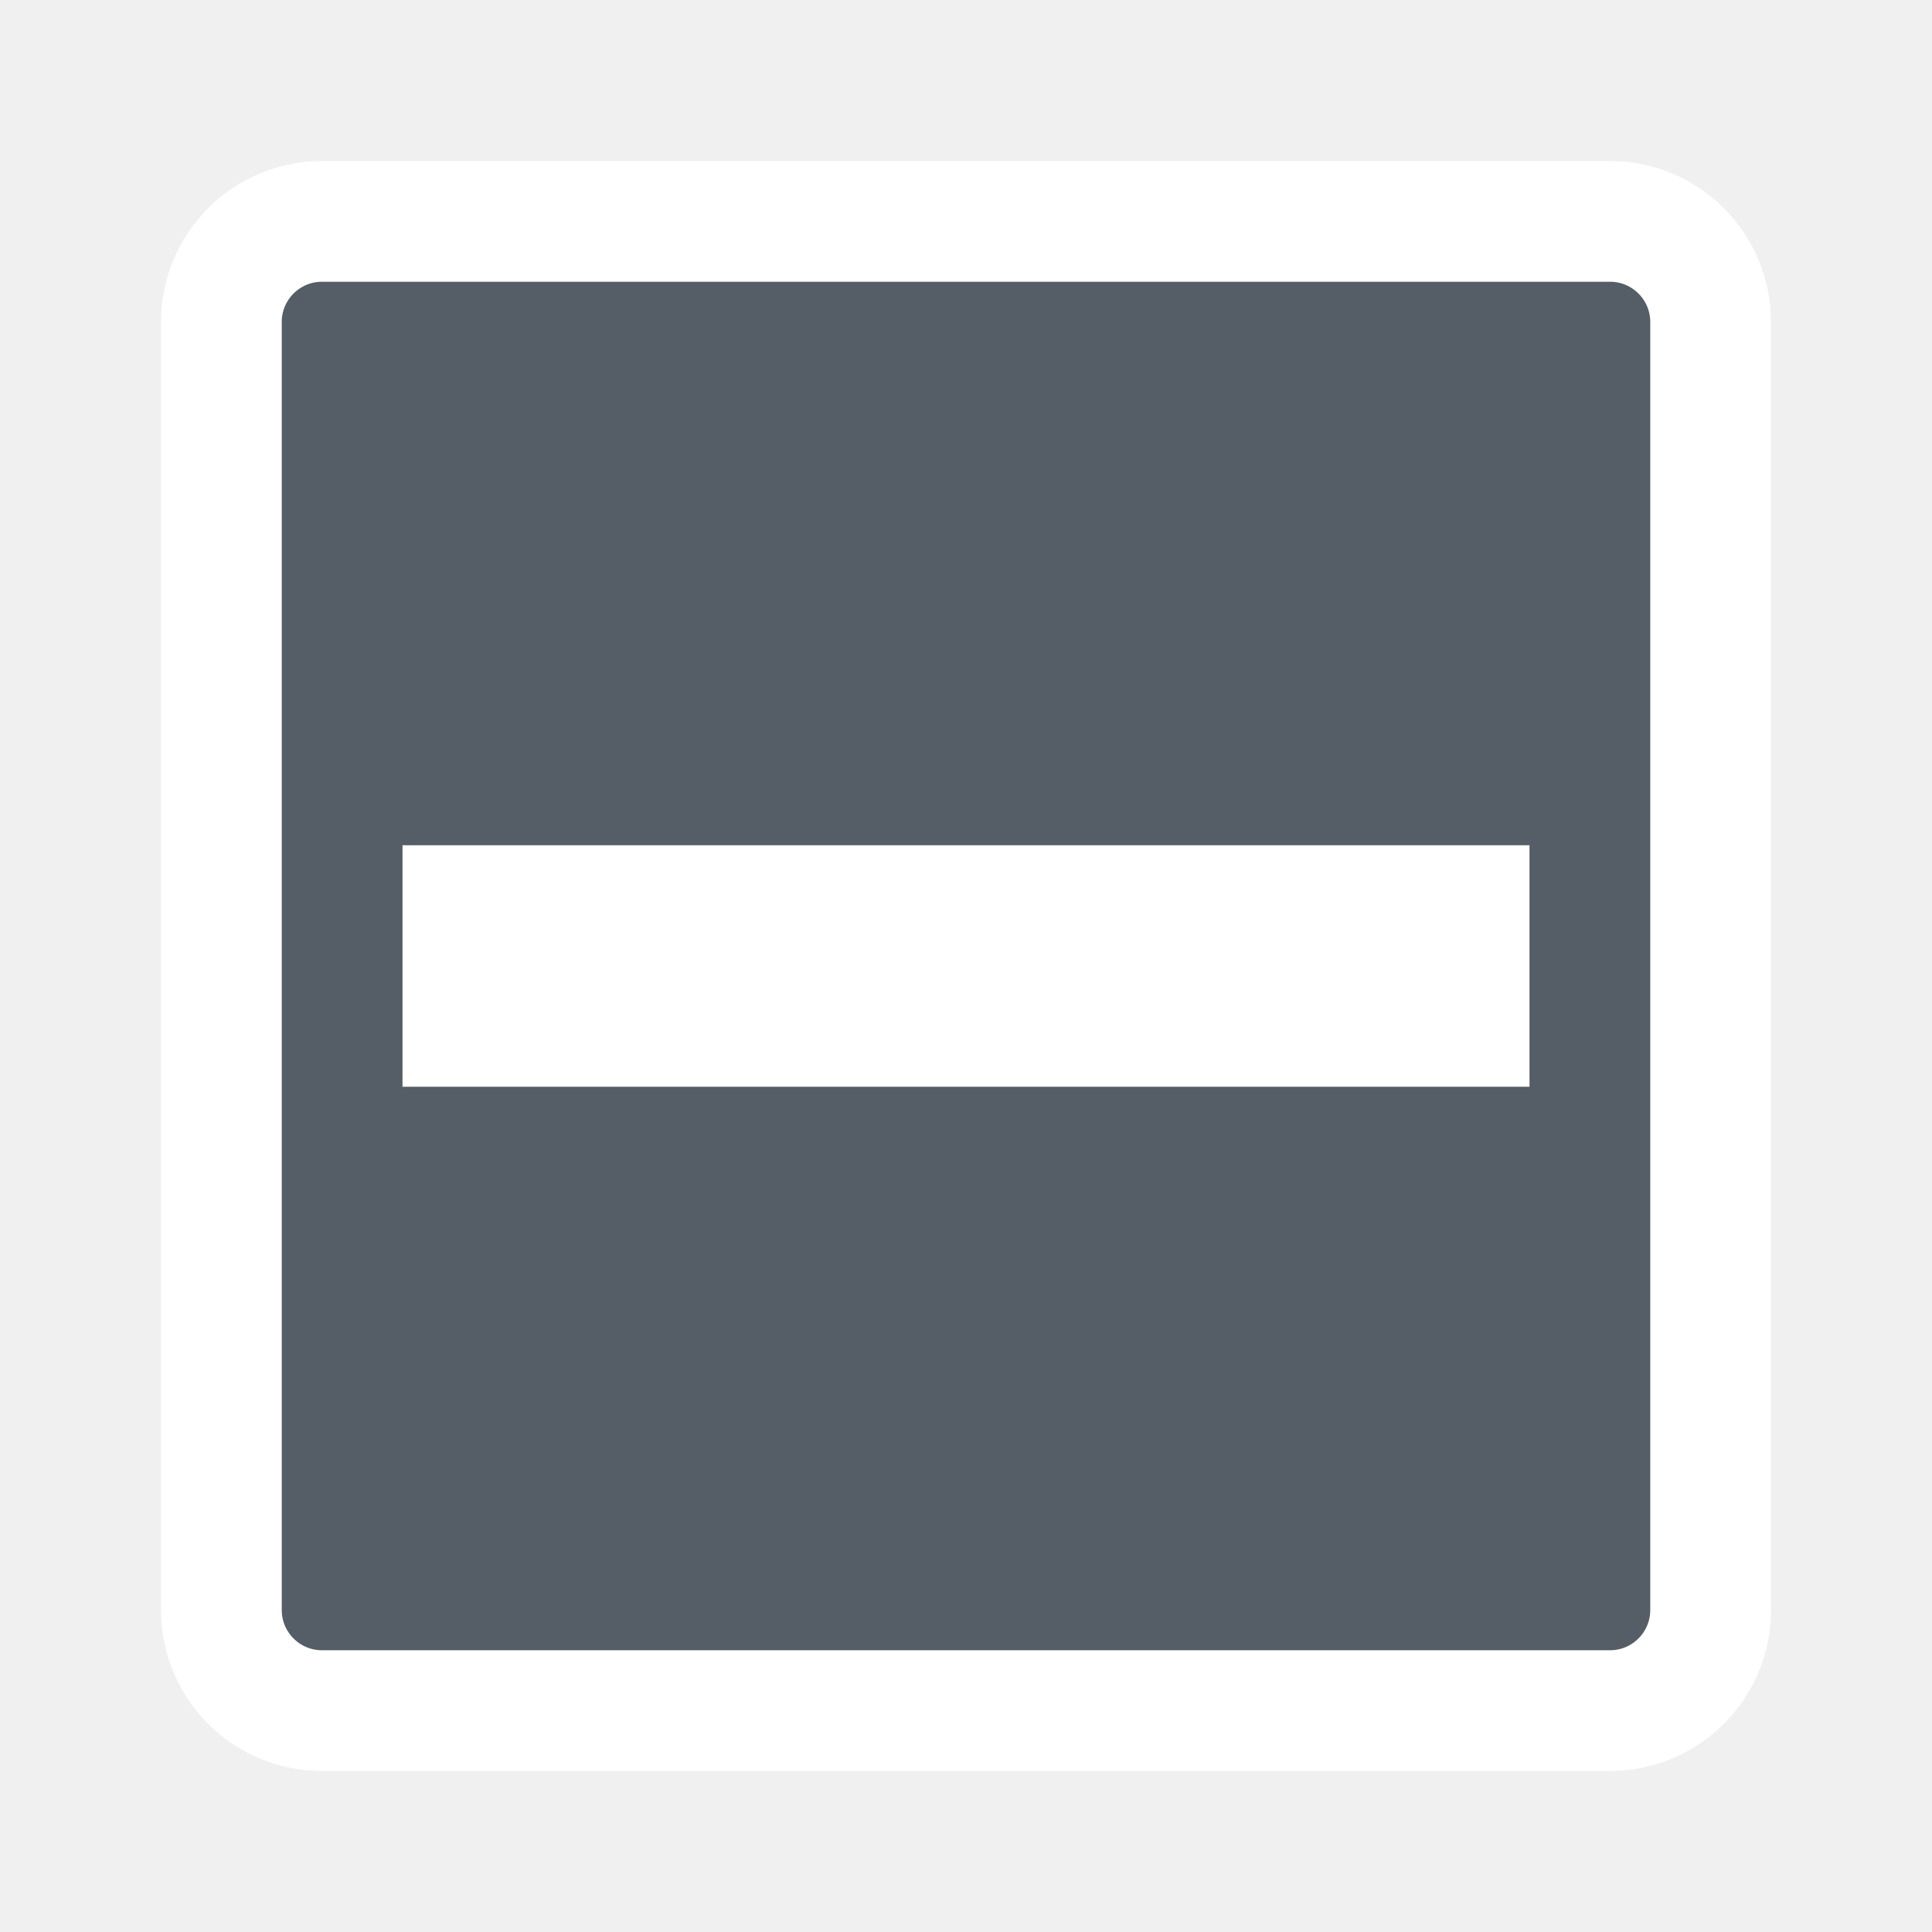
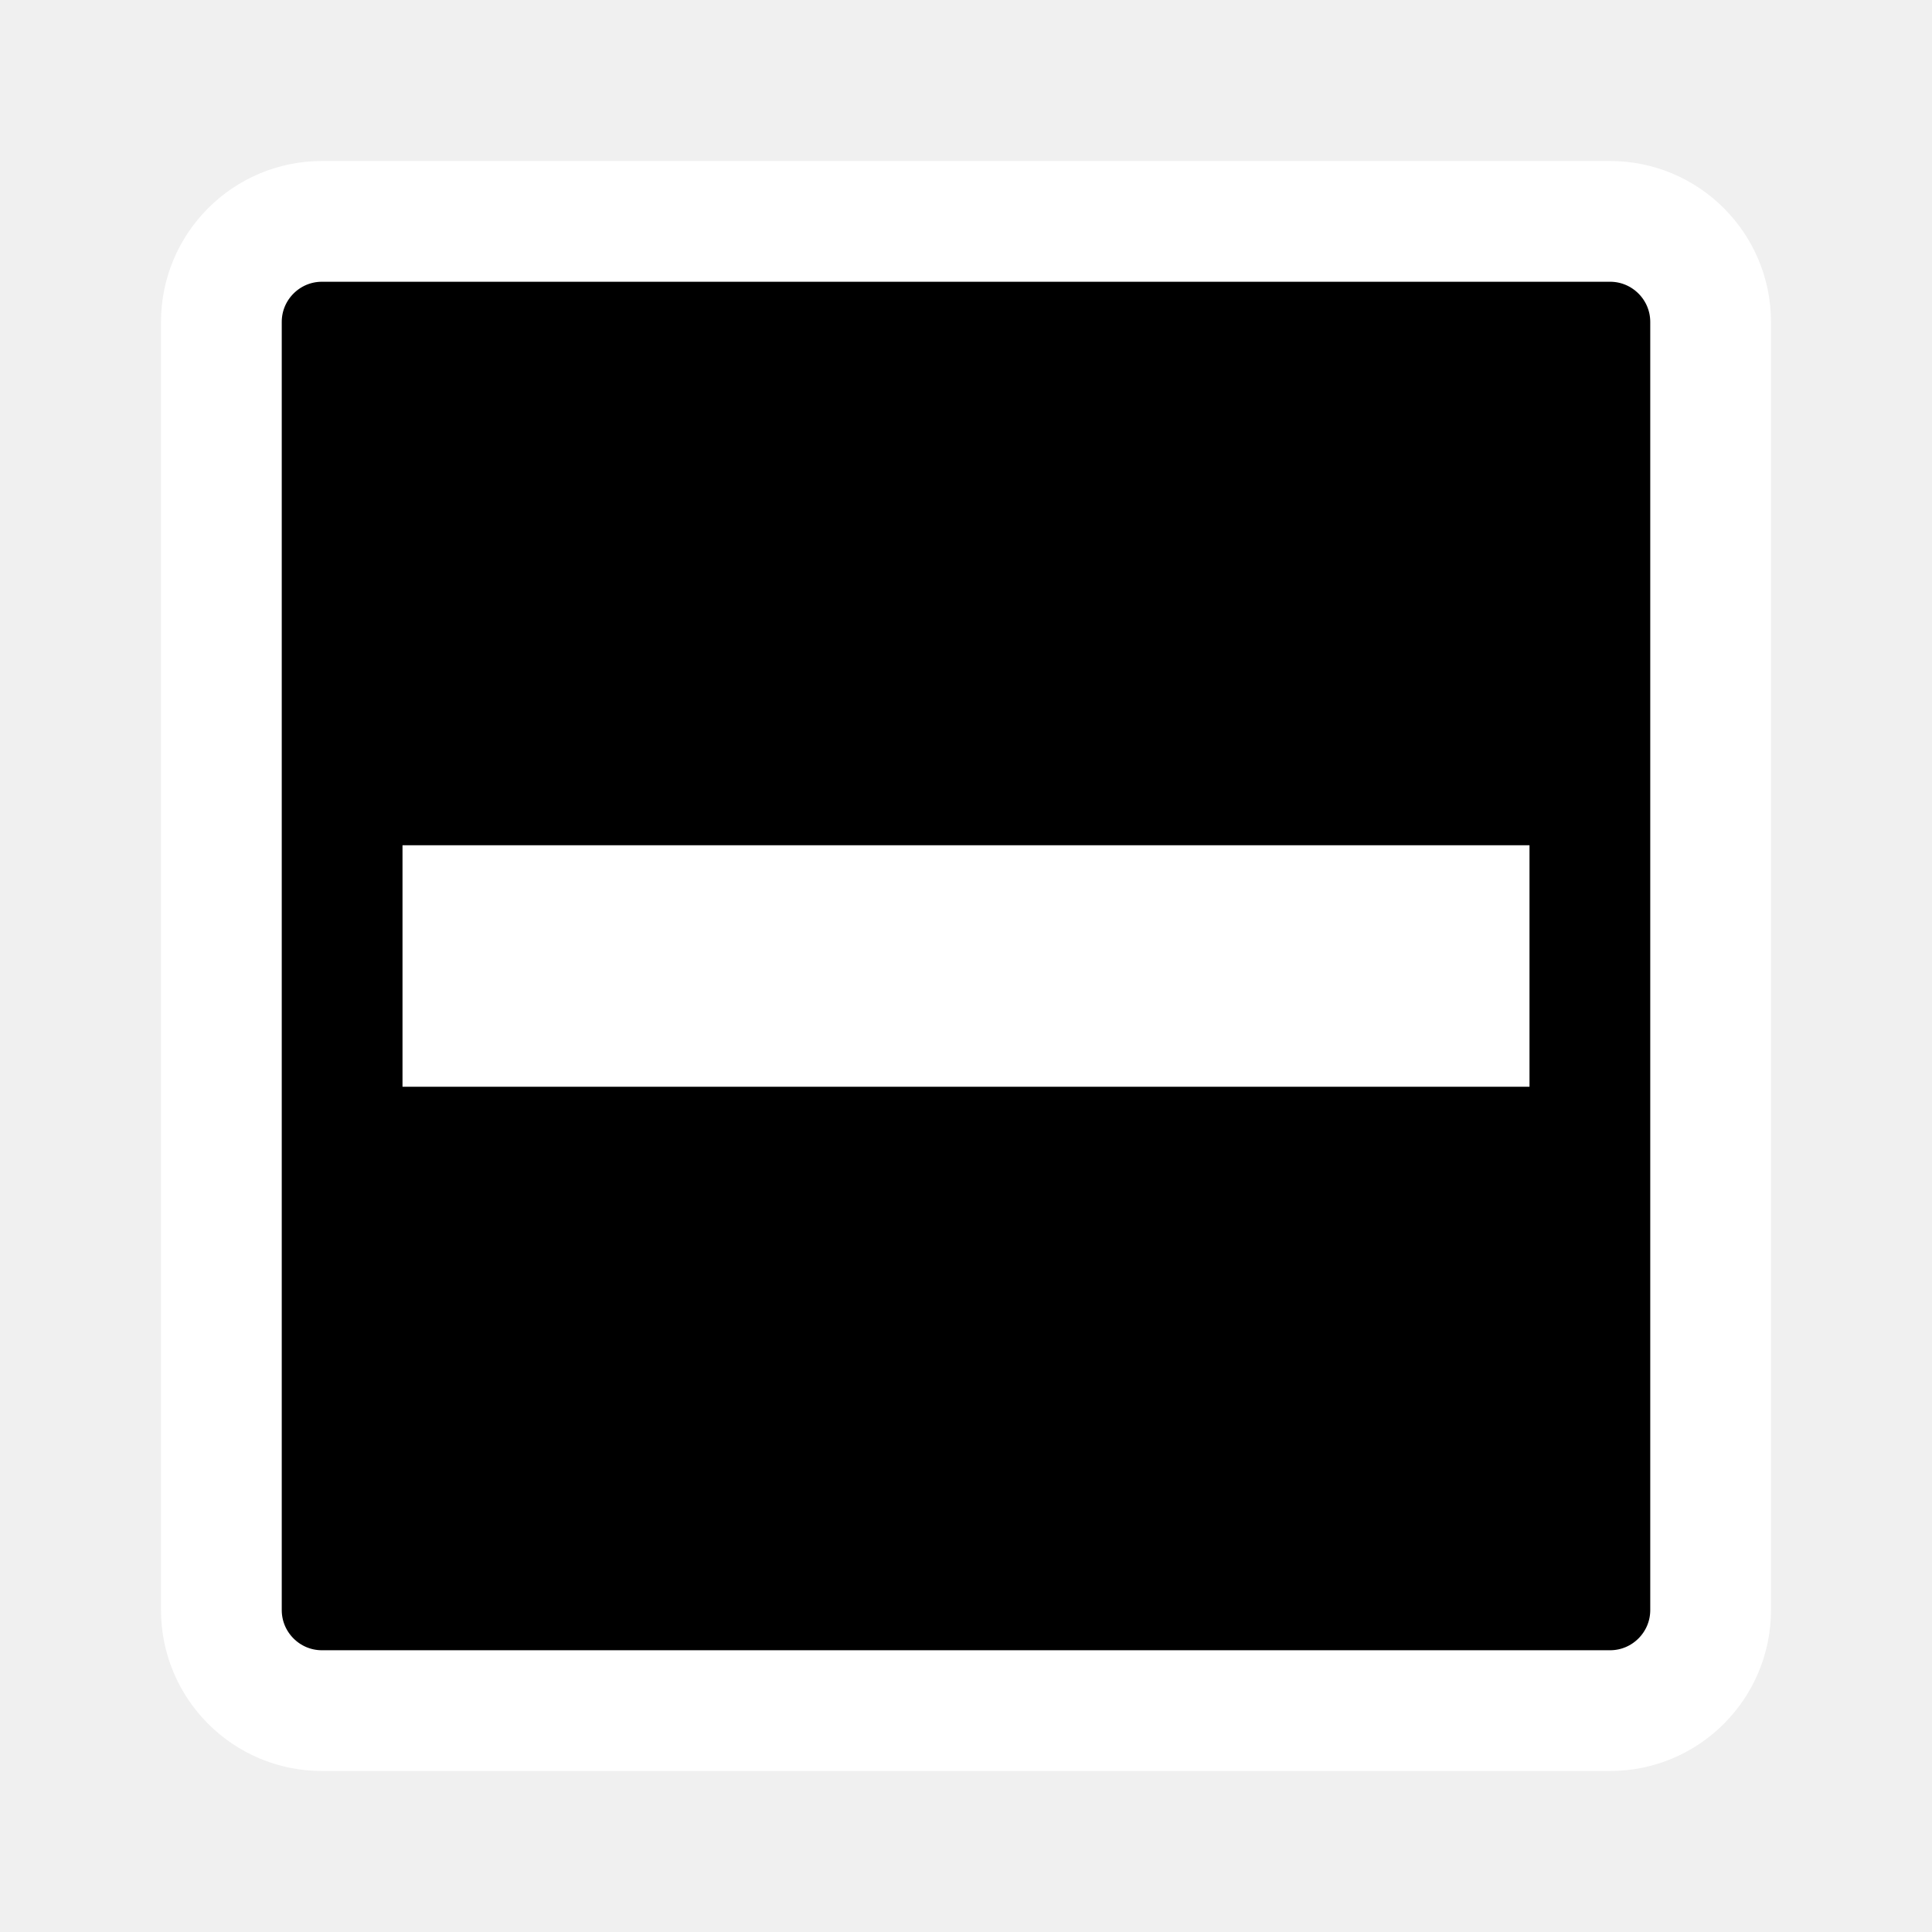
<svg xmlns="http://www.w3.org/2000/svg" width="24" height="24" viewBox="0 0 24 24" fill="none">
-   <rect x="2.75" y="2.75" width="18.5" height="18.5" rx="1.25" fill="#555D66" stroke="white" stroke-width="1.5" />
+   <rect x="2.75" y="2.75" width="18.5" height="18.5" rx="1.25" fill="#000" stroke="white" stroke-width="1.5" />
  <line x1="5" y1="12" x2="19" y2="12" stroke="white" stroke-width="3" />
</svg>
